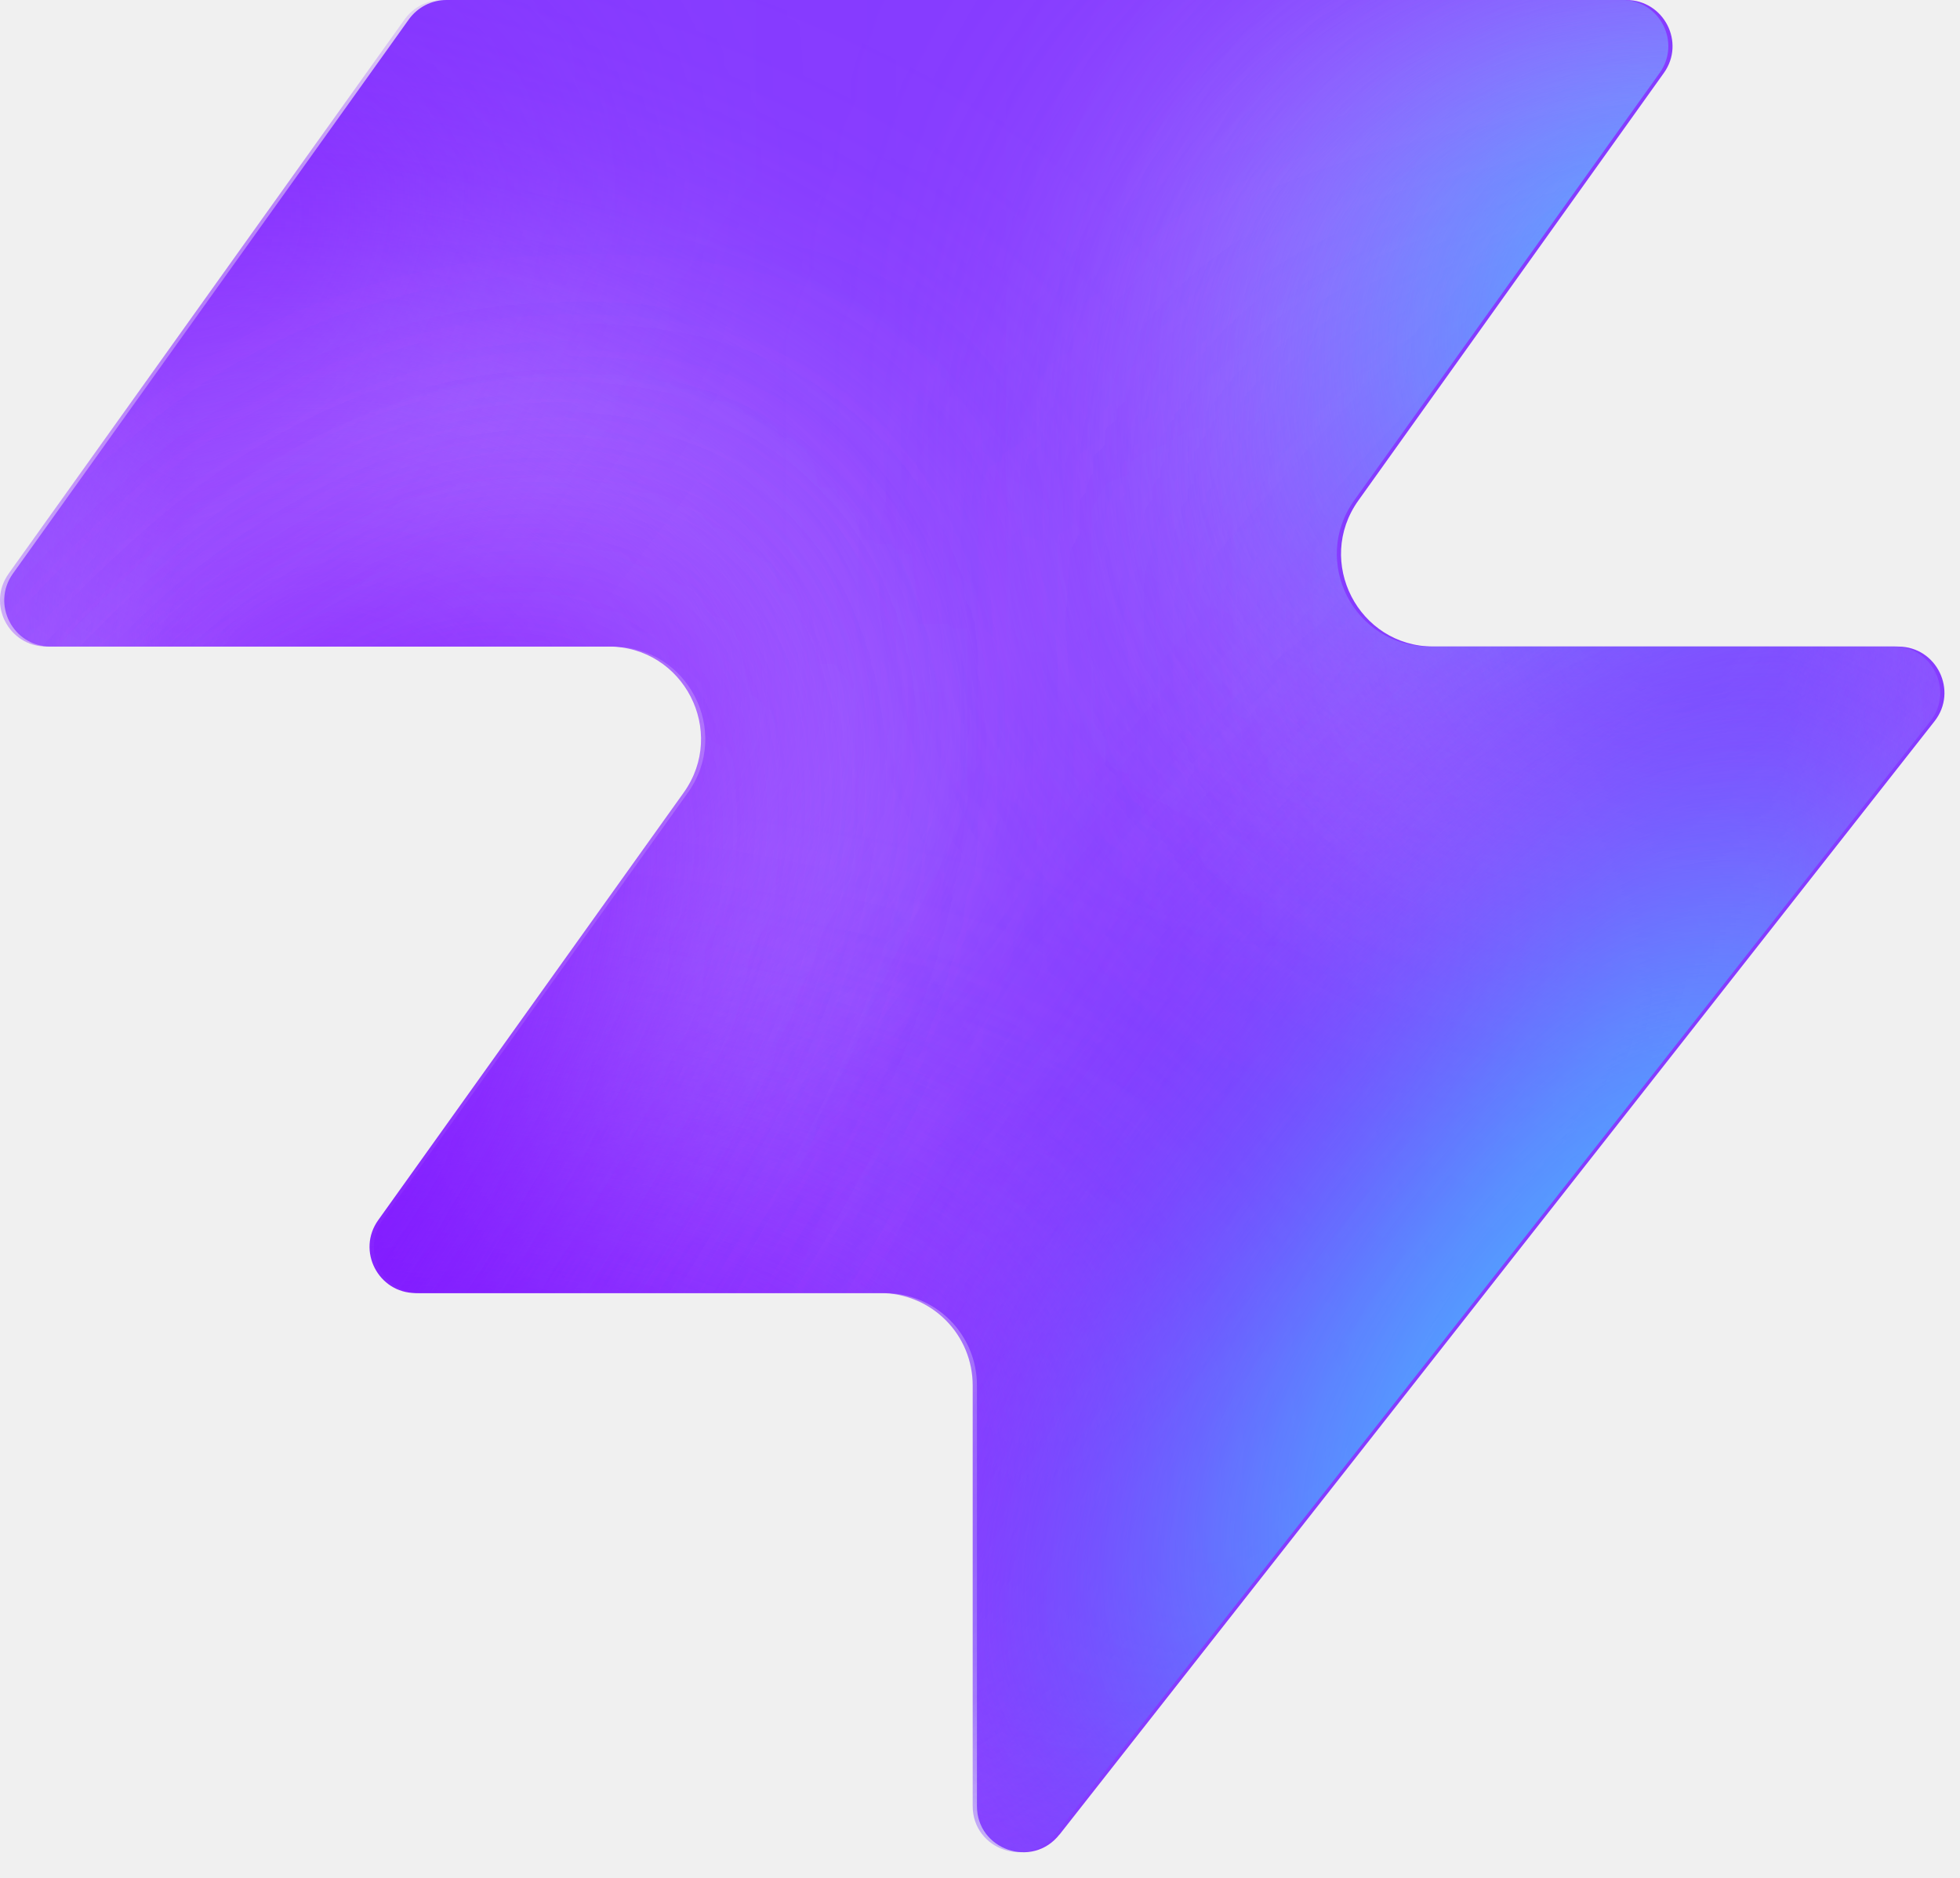
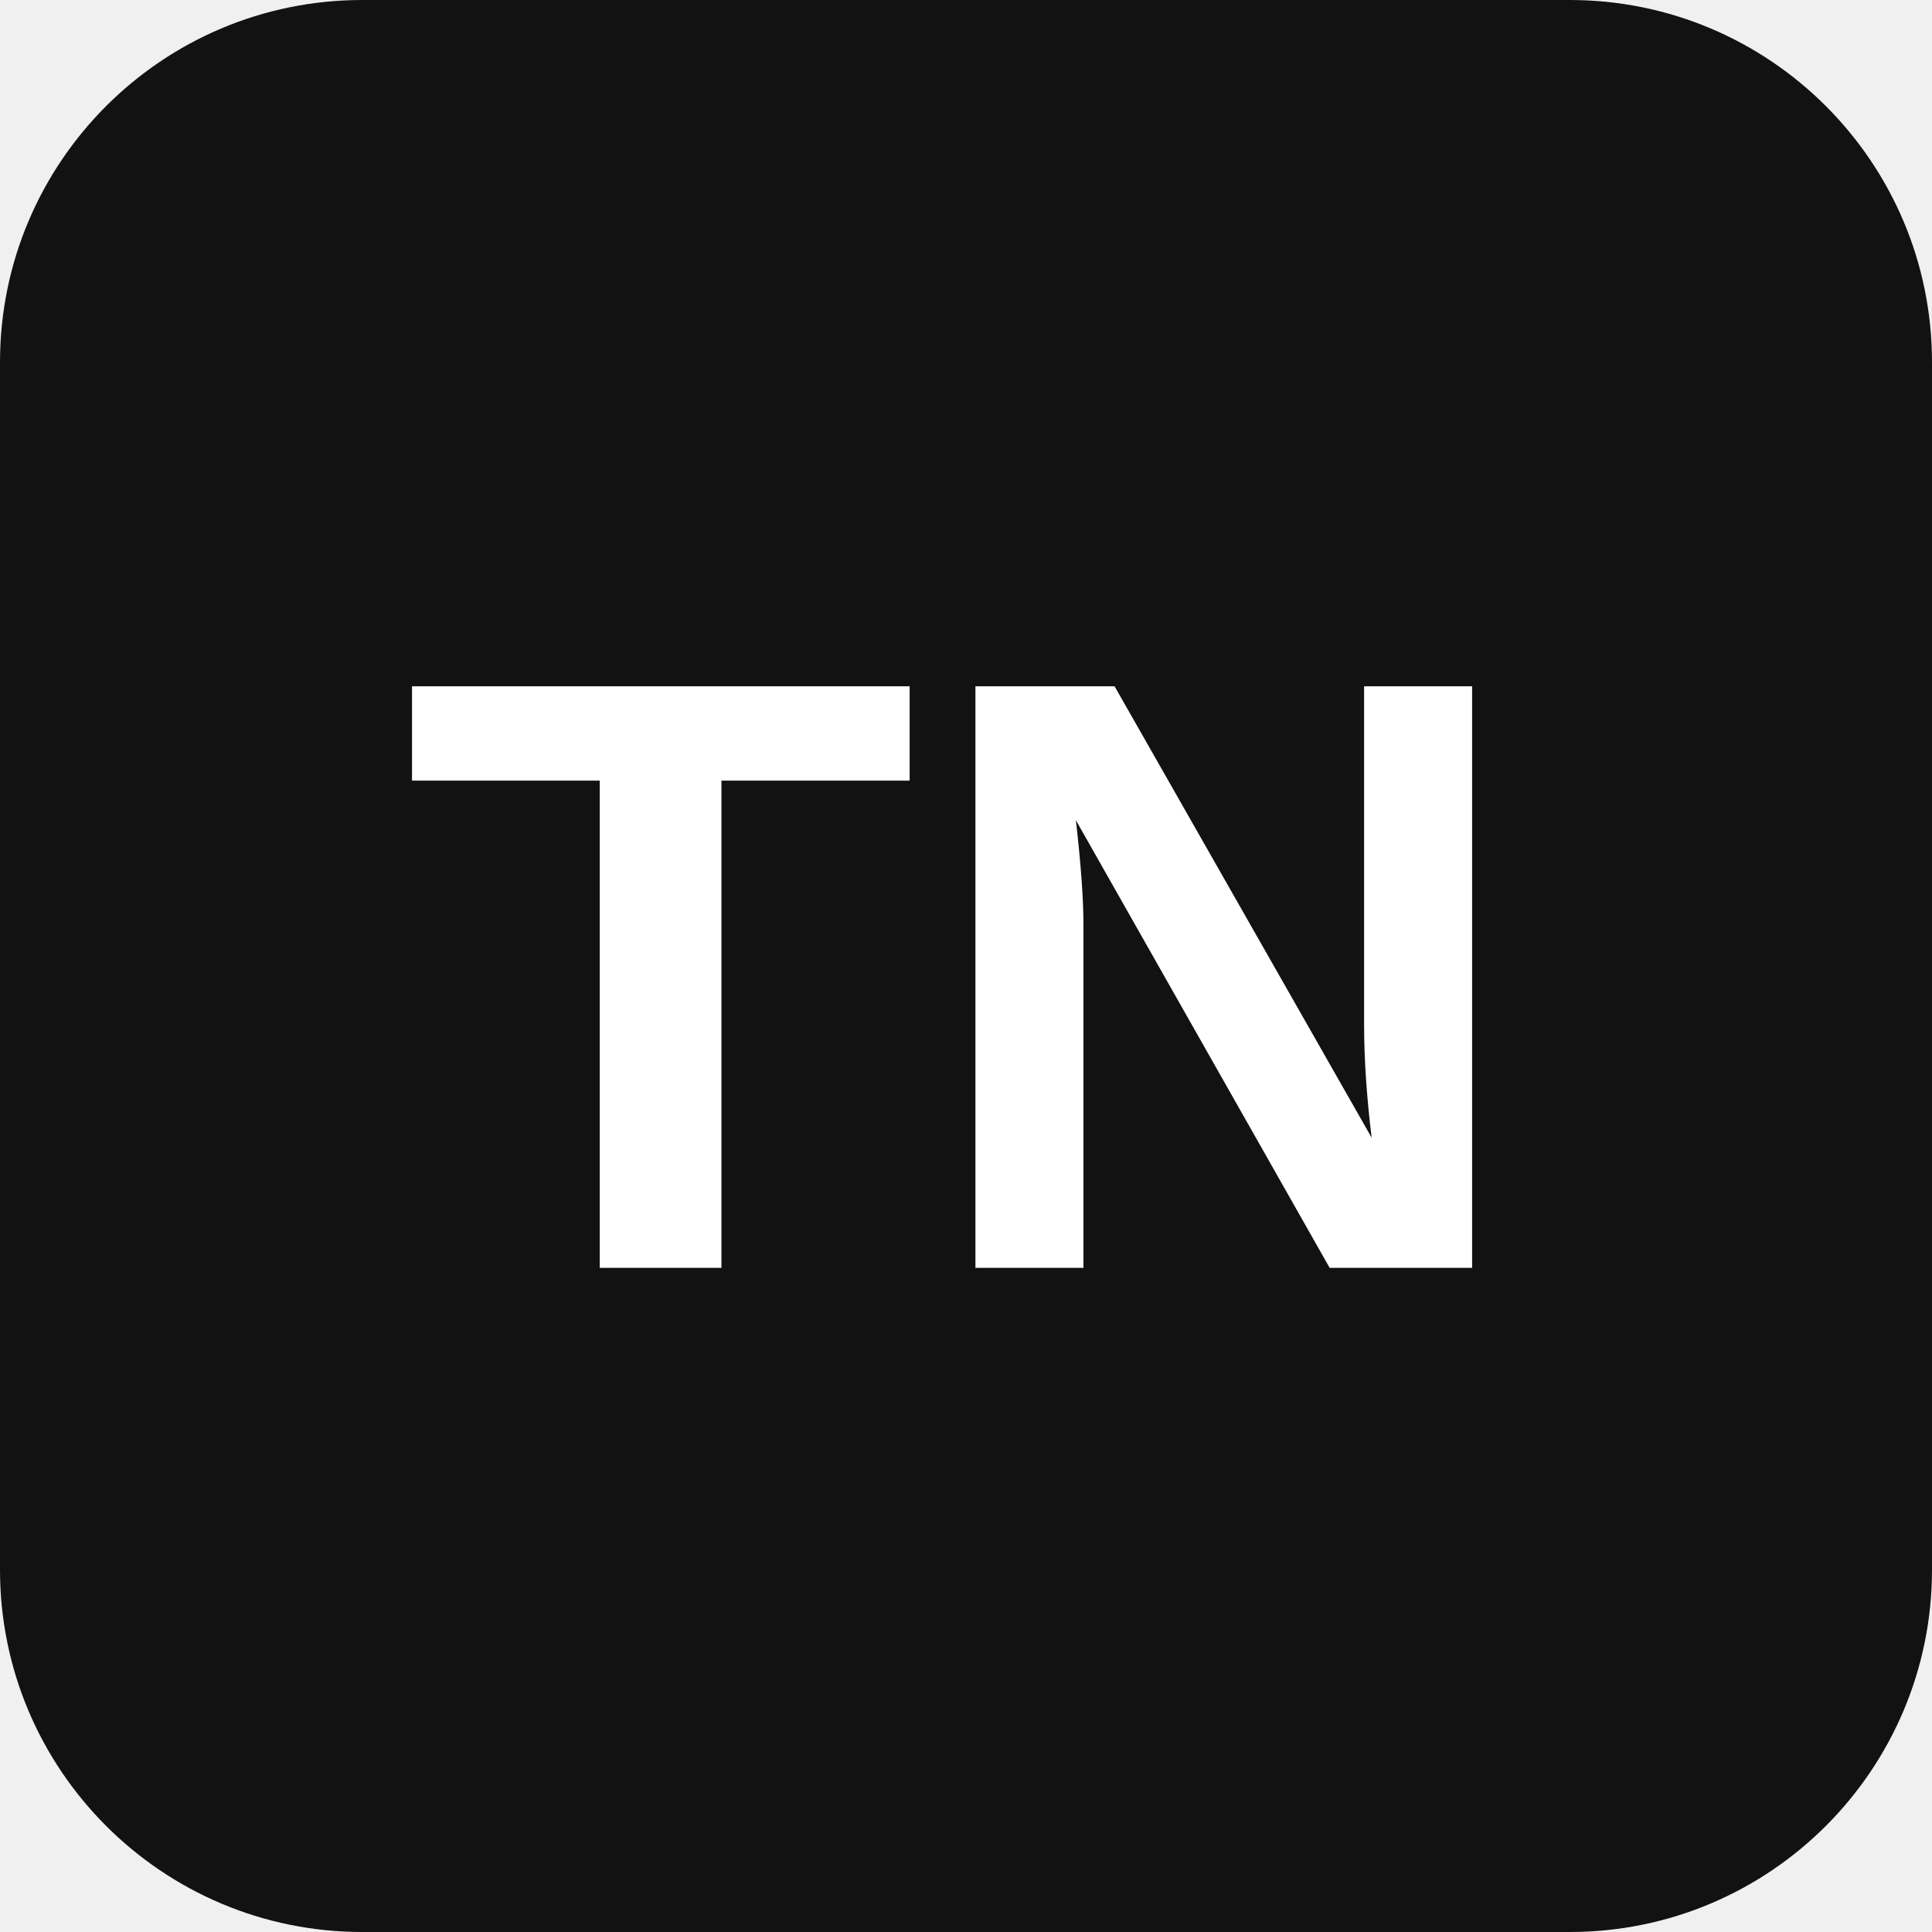
- <svg xmlns="http://www.w3.org/2000/svg" width="48" height="46" fill="none" viewBox="0 0 48 46">
-   <path fill="#863bff" d="M25.946 44.938c-.664.845-2.021.375-2.021-.698V33.937a2.26 2.26 0 0 0-2.262-2.262H10.287c-.92 0-1.456-1.04-.92-1.788l7.48-10.471c1.07-1.497 0-3.578-1.842-3.578H1.237c-.92 0-1.456-1.04-.92-1.788L10.013.474c.214-.297.556-.474.92-.474h28.894c.92 0 1.456 1.04.92 1.788l-7.48 10.471c-1.07 1.498 0 3.579 1.842 3.579h11.377c.943 0 1.473 1.088.89 1.83L25.947 44.94z" style="fill:#863bff;fill:color(display-p3 .525 .23 1);fill-opacity:1" />
-   <mask id="a" width="48" height="46" x="0" y="0" maskUnits="userSpaceOnUse" style="mask-type:alpha">
-     <path fill="#000" d="M25.842 44.938c-.664.844-2.021.375-2.021-.698V33.937a2.26 2.26 0 0 0-2.262-2.262H10.183c-.92 0-1.456-1.04-.92-1.788l7.48-10.471c1.07-1.498 0-3.579-1.842-3.579H1.133c-.92 0-1.456-1.04-.92-1.787L9.91.473c.214-.297.556-.474.92-.474h28.894c.92 0 1.456 1.04.92 1.788l-7.48 10.471c-1.07 1.498 0 3.578 1.842 3.578h11.377c.943 0 1.473 1.088.89 1.832L25.843 44.94z" style="fill:#000;fill-opacity:1" />
-   </mask>
-   <g mask="url(#a)">
-     <g filter="url(#b)">
-       <ellipse cx="5.508" cy="14.704" fill="#ede6ff" rx="5.508" ry="14.704" style="fill:#ede6ff;fill:color(display-p3 .927 .903 1);fill-opacity:1" transform="matrix(.00324 1 1 -.00324 -4.47 31.516)" />
-     </g>
-     <g filter="url(#c)">
-       <ellipse cx="10.399" cy="29.851" fill="#ede6ff" rx="10.399" ry="29.851" style="fill:#ede6ff;fill:color(display-p3 .927 .903 1);fill-opacity:1" transform="matrix(.00324 1 1 -.00324 -39.328 7.883)" />
-     </g>
-     <g filter="url(#d)">
-       <ellipse cx="5.508" cy="30.487" fill="#7e14ff" rx="5.508" ry="30.487" style="fill:#7e14ff;fill:color(display-p3 .492 .077 1);fill-opacity:1" transform="rotate(89.814 -25.913 -14.639)scale(1 -1)" />
-     </g>
-     <g filter="url(#e)">
-       <ellipse cx="5.508" cy="30.599" fill="#7e14ff" rx="5.508" ry="30.599" style="fill:#7e14ff;fill:color(display-p3 .492 .077 1);fill-opacity:1" transform="rotate(89.814 -32.644 -3.334)scale(1 -1)" />
-     </g>
-     <g filter="url(#f)">
-       <ellipse cx="5.508" cy="30.599" fill="#7e14ff" rx="5.508" ry="30.599" style="fill:#7e14ff;fill:color(display-p3 .492 .077 1);fill-opacity:1" transform="matrix(.00324 1 1 -.00324 -34.34 30.47)" />
-     </g>
-     <g filter="url(#g)">
-       <ellipse cx="14.072" cy="22.078" fill="#ede6ff" rx="14.072" ry="22.078" style="fill:#ede6ff;fill:color(display-p3 .927 .903 1);fill-opacity:1" transform="rotate(93.35 24.506 48.493)scale(-1 1)" />
-     </g>
-     <g filter="url(#h)">
-       <ellipse cx="3.47" cy="21.501" fill="#7e14ff" rx="3.47" ry="21.501" style="fill:#7e14ff;fill:color(display-p3 .492 .077 1);fill-opacity:1" transform="rotate(89.009 28.708 47.59)scale(-1 1)" />
-     </g>
-     <g filter="url(#i)">
-       <ellipse cx="3.47" cy="21.501" fill="#7e14ff" rx="3.47" ry="21.501" style="fill:#7e14ff;fill:color(display-p3 .492 .077 1);fill-opacity:1" transform="rotate(89.009 28.708 47.59)scale(-1 1)" />
-     </g>
-     <g filter="url(#j)">
-       <ellipse cx=".387" cy="8.972" fill="#7e14ff" rx="4.407" ry="29.108" style="fill:#7e14ff;fill:color(display-p3 .492 .077 1);fill-opacity:1" transform="rotate(39.51 .387 8.972)" />
-     </g>
-     <g filter="url(#k)">
-       <ellipse cx="47.523" cy="-6.092" fill="#7e14ff" rx="4.407" ry="29.108" style="fill:#7e14ff;fill:color(display-p3 .492 .077 1);fill-opacity:1" transform="rotate(37.892 47.523 -6.092)" />
-     </g>
-     <g filter="url(#l)">
-       <ellipse cx="41.412" cy="6.333" fill="#47bfff" rx="5.971" ry="9.665" style="fill:#47bfff;fill:color(display-p3 .28 .748 1);fill-opacity:1" transform="rotate(37.892 41.412 6.333)" />
-     </g>
-     <g filter="url(#m)">
-       <ellipse cx="-1.879" cy="38.332" fill="#7e14ff" rx="4.407" ry="29.108" style="fill:#7e14ff;fill:color(display-p3 .492 .077 1);fill-opacity:1" transform="rotate(37.892 -1.88 38.332)" />
-     </g>
-     <g filter="url(#n)">
-       <ellipse cx="-1.879" cy="38.332" fill="#7e14ff" rx="4.407" ry="29.108" style="fill:#7e14ff;fill:color(display-p3 .492 .077 1);fill-opacity:1" transform="rotate(37.892 -1.88 38.332)" />
-     </g>
-     <g filter="url(#o)">
-       <ellipse cx="35.651" cy="29.907" fill="#7e14ff" rx="4.407" ry="29.108" style="fill:#7e14ff;fill:color(display-p3 .492 .077 1);fill-opacity:1" transform="rotate(37.892 35.651 29.907)" />
-     </g>
-     <g filter="url(#p)">
-       <ellipse cx="38.418" cy="32.4" fill="#47bfff" rx="5.971" ry="15.297" style="fill:#47bfff;fill:color(display-p3 .28 .748 1);fill-opacity:1" transform="rotate(37.892 38.418 32.4)" />
-     </g>
-   </g>
-   <defs>
-     <filter id="b" width="60.045" height="41.654" x="-19.77" y="16.149" color-interpolation-filters="sRGB" filterUnits="userSpaceOnUse">
-       <feFlood flood-opacity="0" result="BackgroundImageFix" />
-       <feBlend in="SourceGraphic" in2="BackgroundImageFix" result="shape" />
-       <feGaussianBlur result="effect1_foregroundBlur_2002_17158" stdDeviation="7.659" />
-     </filter>
-     <filter id="c" width="90.34" height="51.437" x="-54.613" y="-7.533" color-interpolation-filters="sRGB" filterUnits="userSpaceOnUse">
-       <feFlood flood-opacity="0" result="BackgroundImageFix" />
-       <feBlend in="SourceGraphic" in2="BackgroundImageFix" result="shape" />
-       <feGaussianBlur result="effect1_foregroundBlur_2002_17158" stdDeviation="7.659" />
-     </filter>
-     <filter id="d" width="79.355" height="29.4" x="-49.64" y="2.03" color-interpolation-filters="sRGB" filterUnits="userSpaceOnUse">
-       <feFlood flood-opacity="0" result="BackgroundImageFix" />
-       <feBlend in="SourceGraphic" in2="BackgroundImageFix" result="shape" />
-       <feGaussianBlur result="effect1_foregroundBlur_2002_17158" stdDeviation="4.596" />
-     </filter>
-     <filter id="e" width="79.579" height="29.4" x="-45.045" y="20.029" color-interpolation-filters="sRGB" filterUnits="userSpaceOnUse">
-       <feFlood flood-opacity="0" result="BackgroundImageFix" />
-       <feBlend in="SourceGraphic" in2="BackgroundImageFix" result="shape" />
-       <feGaussianBlur result="effect1_foregroundBlur_2002_17158" stdDeviation="4.596" />
-     </filter>
-     <filter id="f" width="79.579" height="29.4" x="-43.513" y="21.178" color-interpolation-filters="sRGB" filterUnits="userSpaceOnUse">
-       <feFlood flood-opacity="0" result="BackgroundImageFix" />
-       <feBlend in="SourceGraphic" in2="BackgroundImageFix" result="shape" />
-       <feGaussianBlur result="effect1_foregroundBlur_2002_17158" stdDeviation="4.596" />
-     </filter>
-     <filter id="g" width="74.749" height="58.852" x="15.756" y="-17.901" color-interpolation-filters="sRGB" filterUnits="userSpaceOnUse">
-       <feFlood flood-opacity="0" result="BackgroundImageFix" />
-       <feBlend in="SourceGraphic" in2="BackgroundImageFix" result="shape" />
-       <feGaussianBlur result="effect1_foregroundBlur_2002_17158" stdDeviation="7.659" />
-     </filter>
-     <filter id="h" width="61.377" height="25.362" x="23.548" y="2.284" color-interpolation-filters="sRGB" filterUnits="userSpaceOnUse">
-       <feFlood flood-opacity="0" result="BackgroundImageFix" />
-       <feBlend in="SourceGraphic" in2="BackgroundImageFix" result="shape" />
-       <feGaussianBlur result="effect1_foregroundBlur_2002_17158" stdDeviation="4.596" />
-     </filter>
-     <filter id="i" width="61.377" height="25.362" x="23.548" y="2.284" color-interpolation-filters="sRGB" filterUnits="userSpaceOnUse">
-       <feFlood flood-opacity="0" result="BackgroundImageFix" />
-       <feBlend in="SourceGraphic" in2="BackgroundImageFix" result="shape" />
-       <feGaussianBlur result="effect1_foregroundBlur_2002_17158" stdDeviation="4.596" />
-     </filter>
-     <filter id="j" width="56.045" height="63.649" x="-27.636" y="-22.853" color-interpolation-filters="sRGB" filterUnits="userSpaceOnUse">
-       <feFlood flood-opacity="0" result="BackgroundImageFix" />
-       <feBlend in="SourceGraphic" in2="BackgroundImageFix" result="shape" />
-       <feGaussianBlur result="effect1_foregroundBlur_2002_17158" stdDeviation="4.596" />
-     </filter>
-     <filter id="k" width="54.814" height="64.646" x="20.116" y="-38.415" color-interpolation-filters="sRGB" filterUnits="userSpaceOnUse">
-       <feFlood flood-opacity="0" result="BackgroundImageFix" />
-       <feBlend in="SourceGraphic" in2="BackgroundImageFix" result="shape" />
-       <feGaussianBlur result="effect1_foregroundBlur_2002_17158" stdDeviation="4.596" />
-     </filter>
-     <filter id="l" width="33.541" height="35.313" x="24.641" y="-11.323" color-interpolation-filters="sRGB" filterUnits="userSpaceOnUse">
-       <feFlood flood-opacity="0" result="BackgroundImageFix" />
-       <feBlend in="SourceGraphic" in2="BackgroundImageFix" result="shape" />
-       <feGaussianBlur result="effect1_foregroundBlur_2002_17158" stdDeviation="4.596" />
-     </filter>
-     <filter id="m" width="54.814" height="64.646" x="-29.286" y="6.009" color-interpolation-filters="sRGB" filterUnits="userSpaceOnUse">
-       <feFlood flood-opacity="0" result="BackgroundImageFix" />
-       <feBlend in="SourceGraphic" in2="BackgroundImageFix" result="shape" />
-       <feGaussianBlur result="effect1_foregroundBlur_2002_17158" stdDeviation="4.596" />
-     </filter>
-     <filter id="n" width="54.814" height="64.646" x="-29.286" y="6.009" color-interpolation-filters="sRGB" filterUnits="userSpaceOnUse">
-       <feFlood flood-opacity="0" result="BackgroundImageFix" />
-       <feBlend in="SourceGraphic" in2="BackgroundImageFix" result="shape" />
-       <feGaussianBlur result="effect1_foregroundBlur_2002_17158" stdDeviation="4.596" />
-     </filter>
-     <filter id="o" width="54.814" height="64.646" x="8.244" y="-2.416" color-interpolation-filters="sRGB" filterUnits="userSpaceOnUse">
-       <feFlood flood-opacity="0" result="BackgroundImageFix" />
-       <feBlend in="SourceGraphic" in2="BackgroundImageFix" result="shape" />
-       <feGaussianBlur result="effect1_foregroundBlur_2002_17158" stdDeviation="4.596" />
-     </filter>
-     <filter id="p" width="39.409" height="43.623" x="18.713" y="10.588" color-interpolation-filters="sRGB" filterUnits="userSpaceOnUse">
-       <feFlood flood-opacity="0" result="BackgroundImageFix" />
-       <feBlend in="SourceGraphic" in2="BackgroundImageFix" result="shape" />
-       <feGaussianBlur result="effect1_foregroundBlur_2002_17158" stdDeviation="4.596" />
-     </filter>
-   </defs>
+ <svg xmlns="http://www.w3.org/2000/svg" viewBox="0 0 64 64">
+   <rect width="64" height="64" rx="12" fill="#121212" />
+   <text x="32" y="42" text-anchor="middle" font-family="Arial, sans-serif" font-size="28" font-weight="700" fill="#ffffff">TN</text>
</svg>
